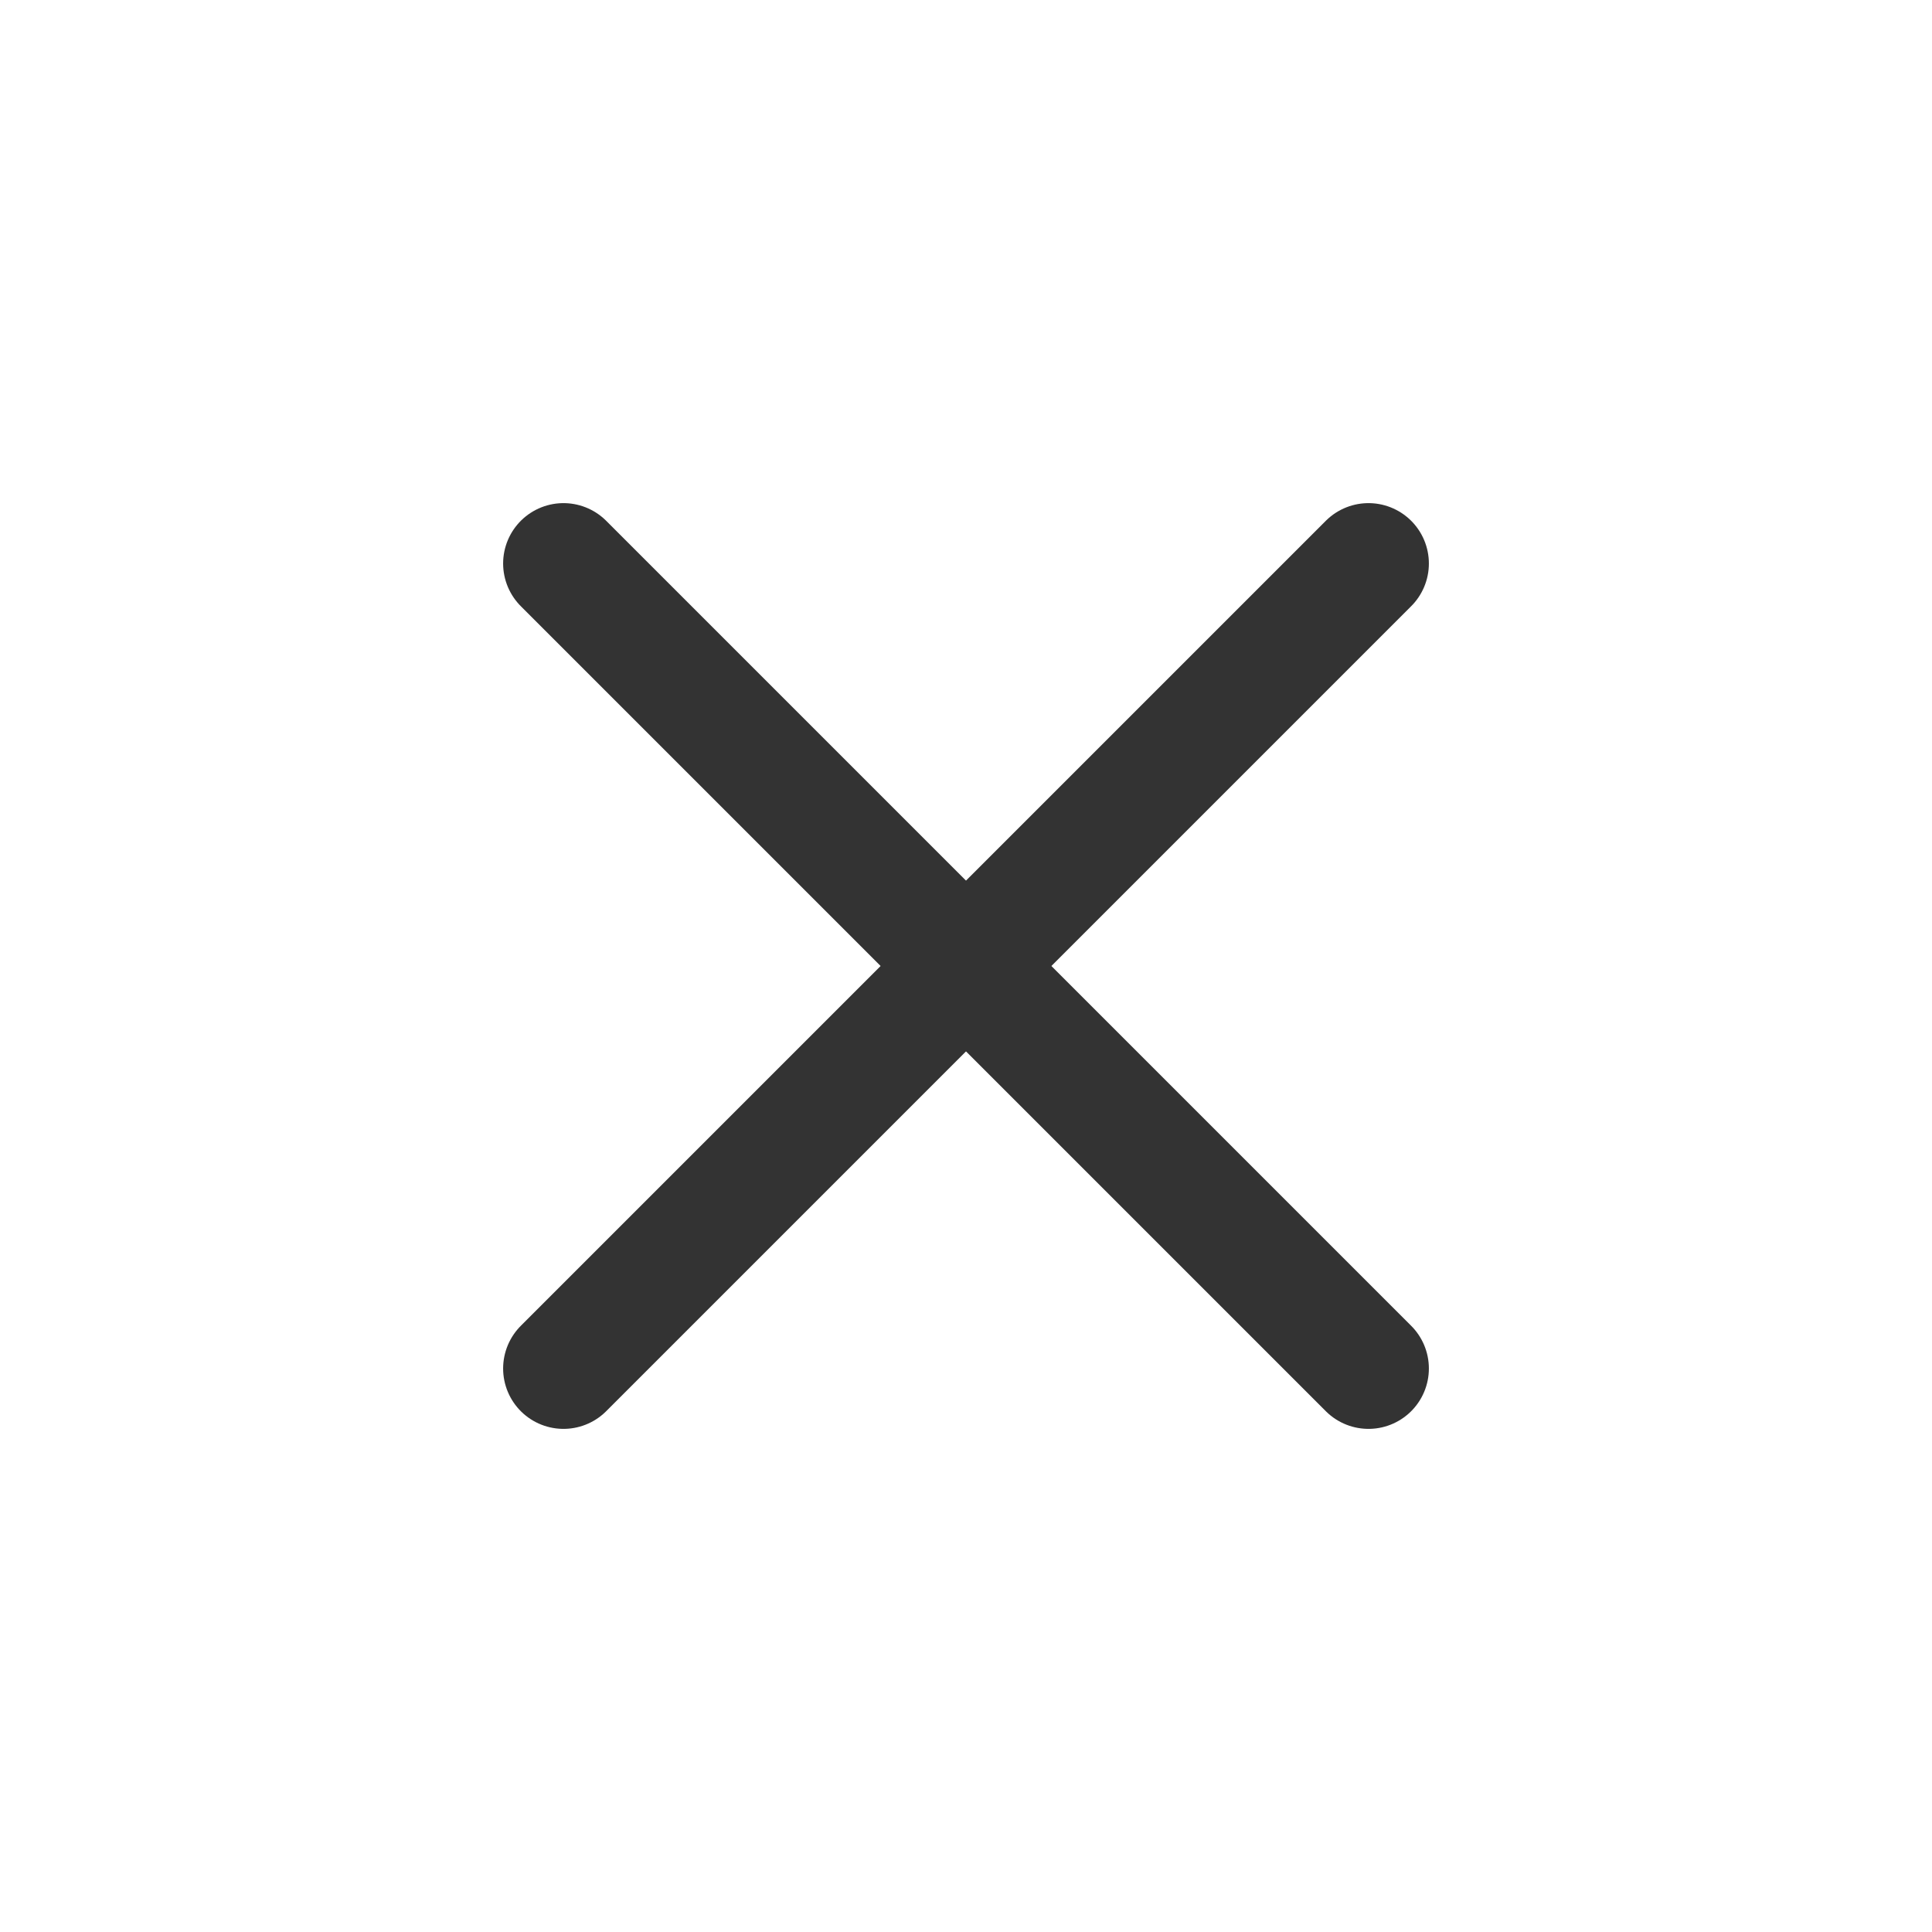
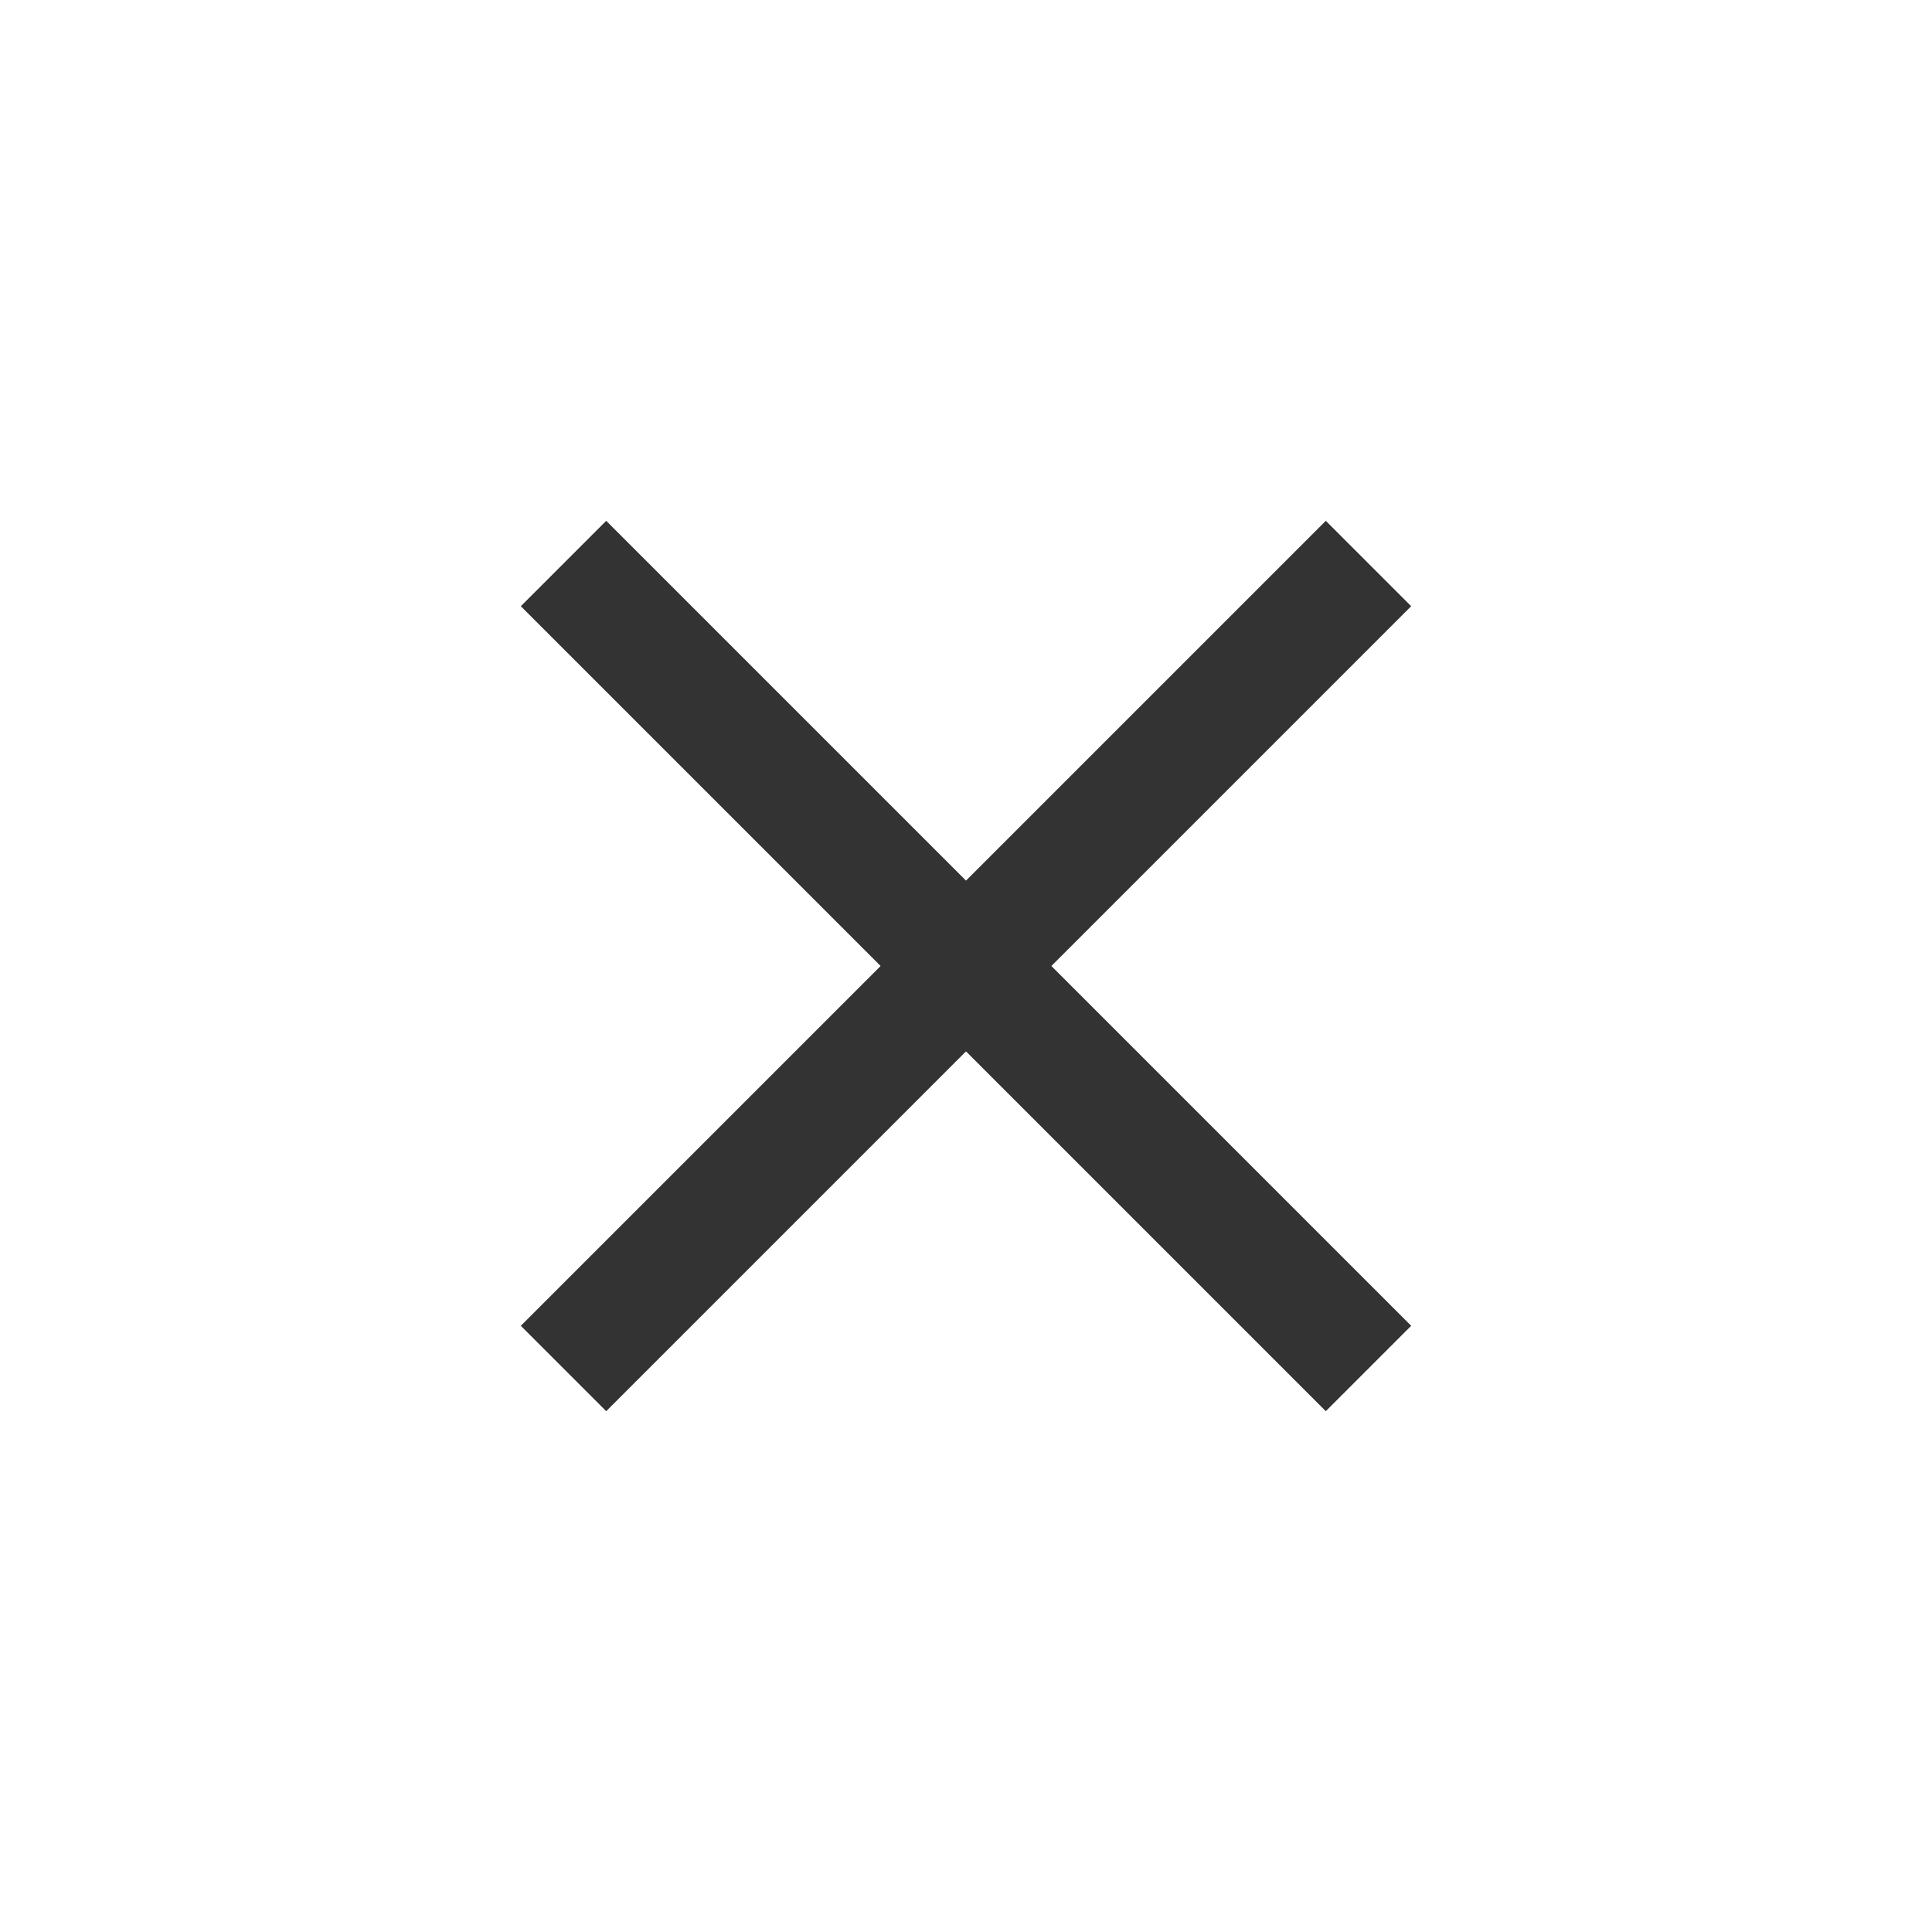
<svg xmlns="http://www.w3.org/2000/svg" width="24" height="24" viewBox="0 0 48 48" fill="none">
-   <path d="M14 14L34 34" stroke="#333" stroke-width="3" stroke-linecap="round" strokeLinejoin="round" />
-   <path d="M14 34L34 14" stroke="#333" stroke-width="3" stroke-linecap="round" strokeLinejoin="round" />
+   <path d="M14 14L34 34" stroke="#333" stroke-width="3" strokeLinecap="round" strokeLinejoin="round" />
+   <path d="M14 34L34 14" stroke="#333" stroke-width="3" strokeLinecap="round" strokeLinejoin="round" />
</svg>
